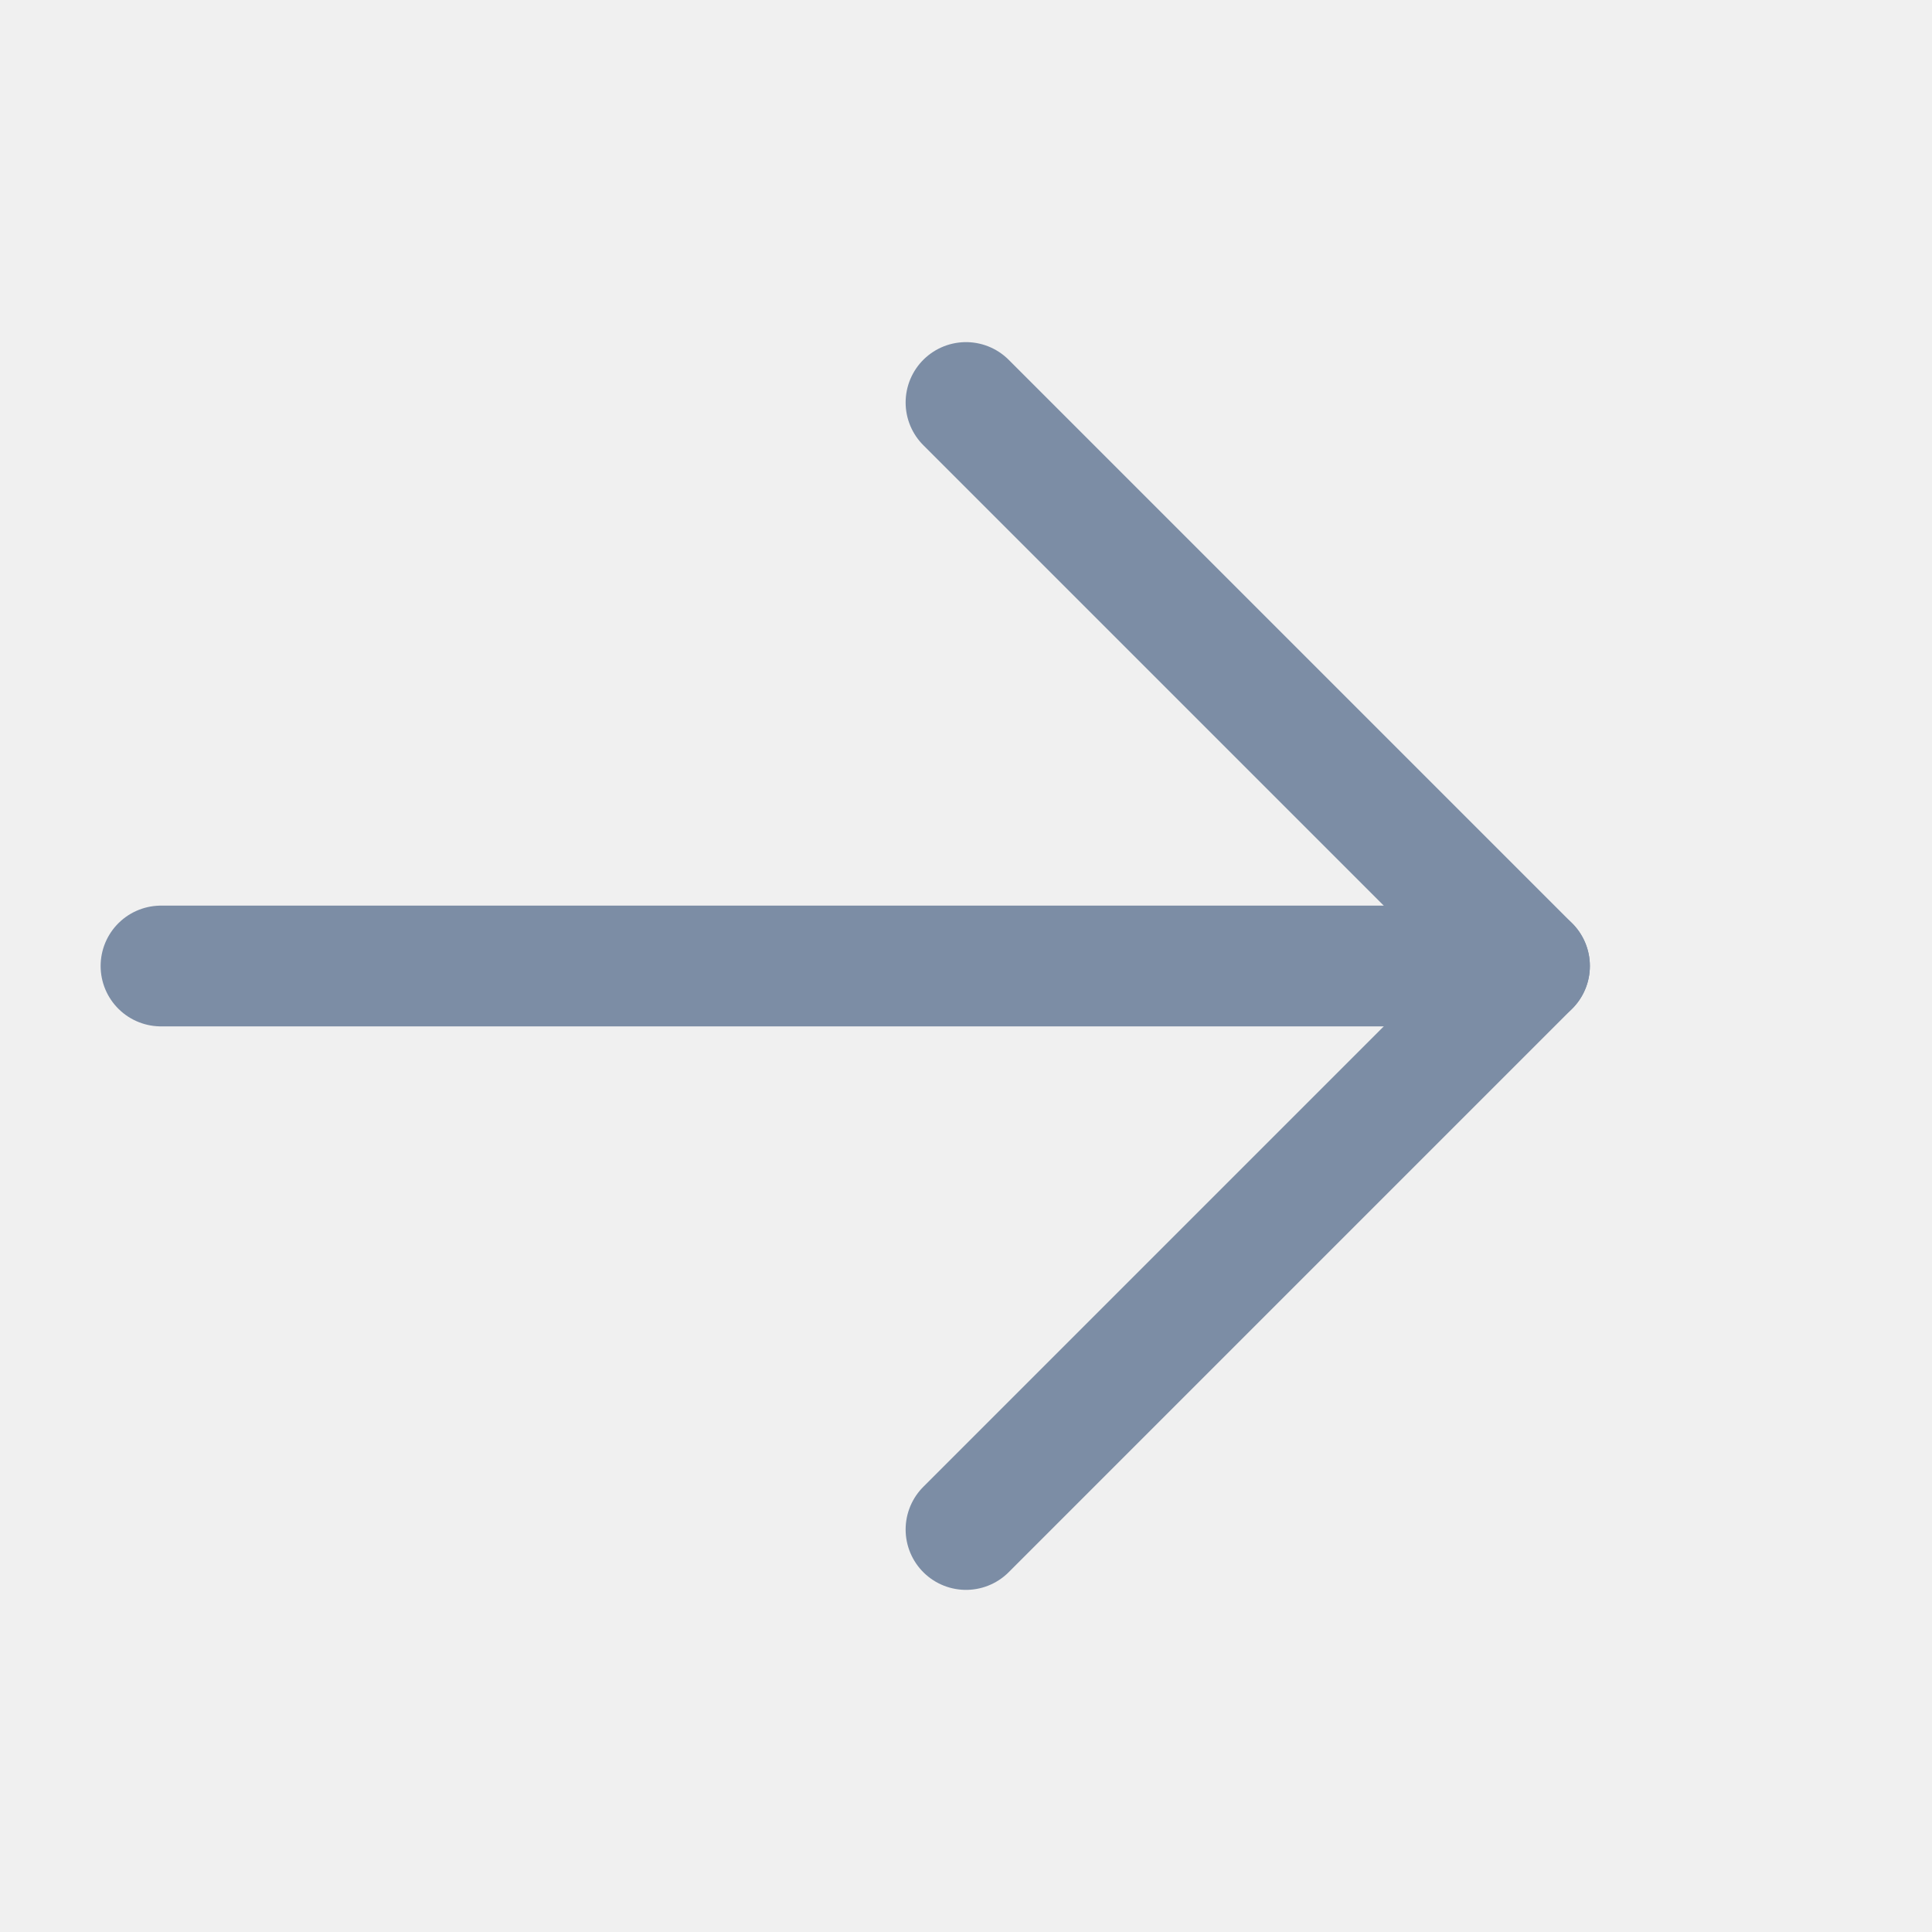
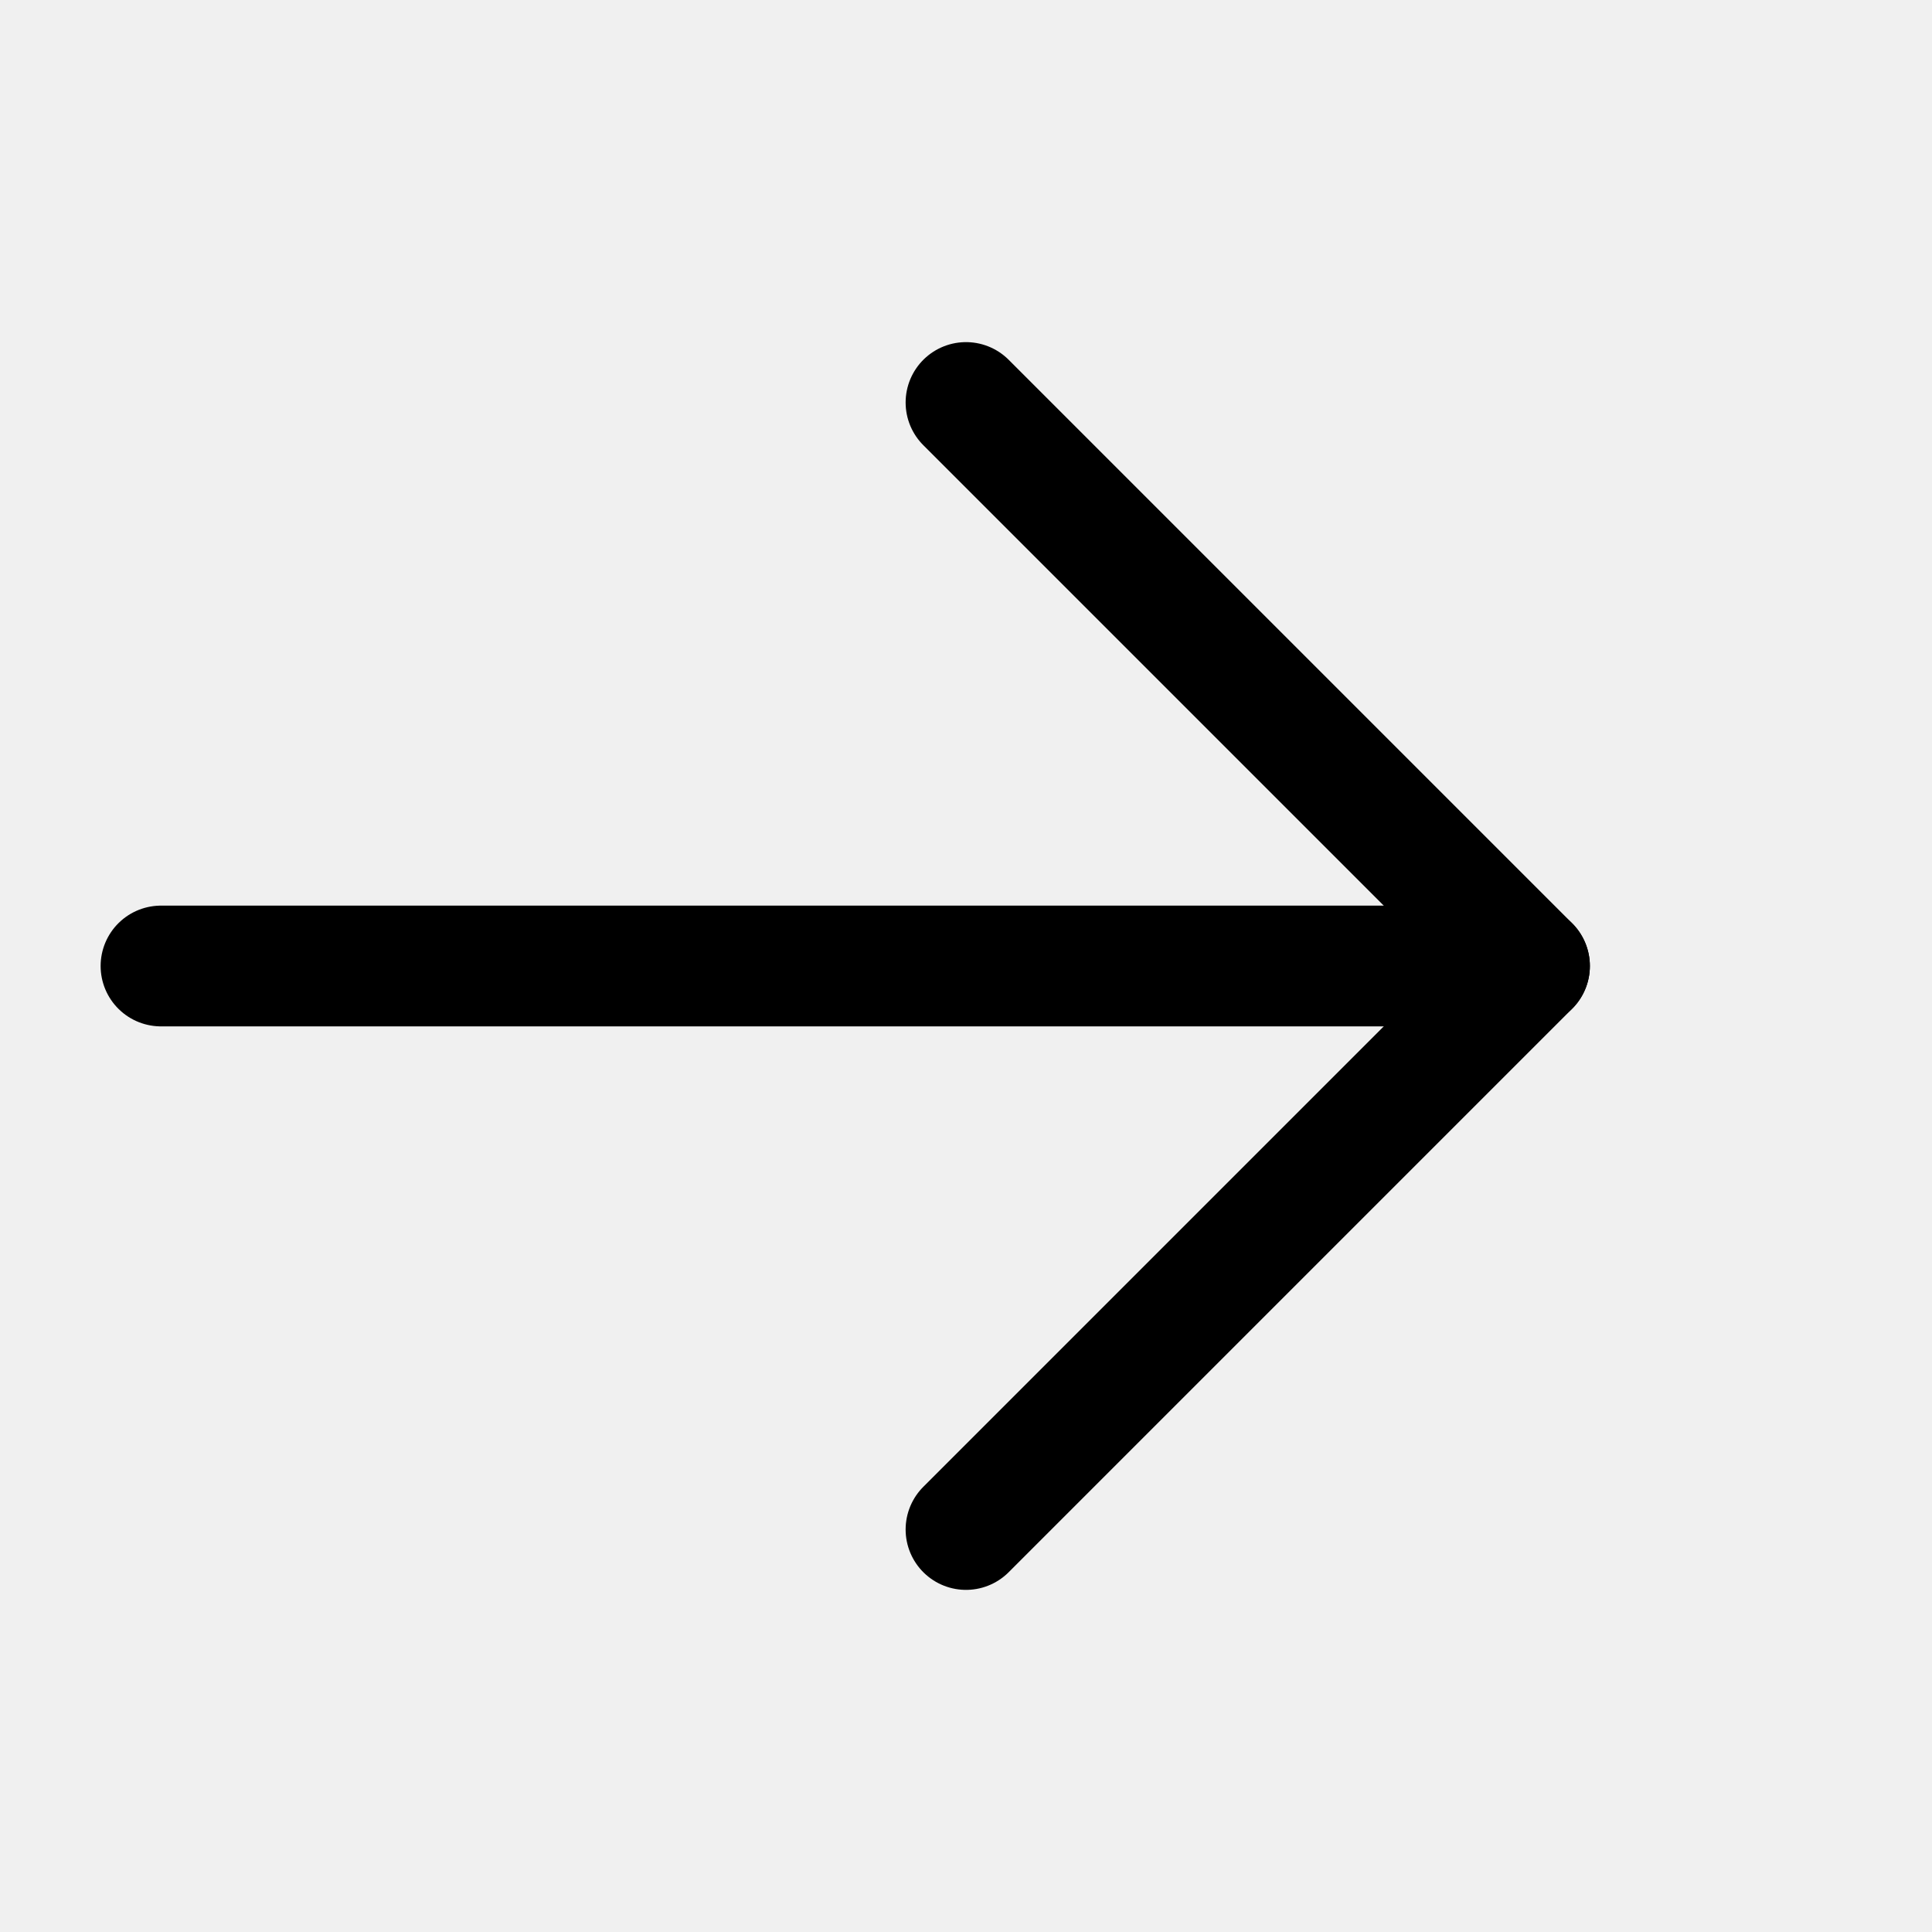
<svg xmlns="http://www.w3.org/2000/svg" width="24" height="24" viewBox="0 0 24 24" fill="none">
  <defs>
    <clipPath id="clip1_180">
      <rect id="arrow-right" rx="0" width="23" height="23" transform="translate(0.5 0.5)" fill="white" fill-opacity="0" />
    </clipPath>
  </defs>
  <rect id="arrow-right" rx="0" width="23" height="23" transform="translate(0.5 0.5)" fill="#FFFFFF" fill-opacity="0" />
  <g clip-path="url(#clip1_180)">
-     <path id="Vector" d="M2 12L19 12" stroke="#7C8DA5" stroke-opacity="1" stroke-width="1.5" stroke-linejoin="round" stroke-linecap="round" />
-     <path id="Vector" d="M12 5L19 12L12 19" stroke="#7C8DA5" stroke-opacity="1" stroke-width="1.5" stroke-linejoin="round" stroke-linecap="round" />
+     <path id="Vector" d="M2 12L19 12" stroke="#000000" stroke-opacity="1" stroke-width="1.5" stroke-linejoin="round" stroke-linecap="round" />
+     <path id="Vector" d="M12 5L19 12L12 19" stroke="#000000" stroke-opacity="1" stroke-width="1.5" stroke-linejoin="round" stroke-linecap="round" />
  </g>
</svg>
